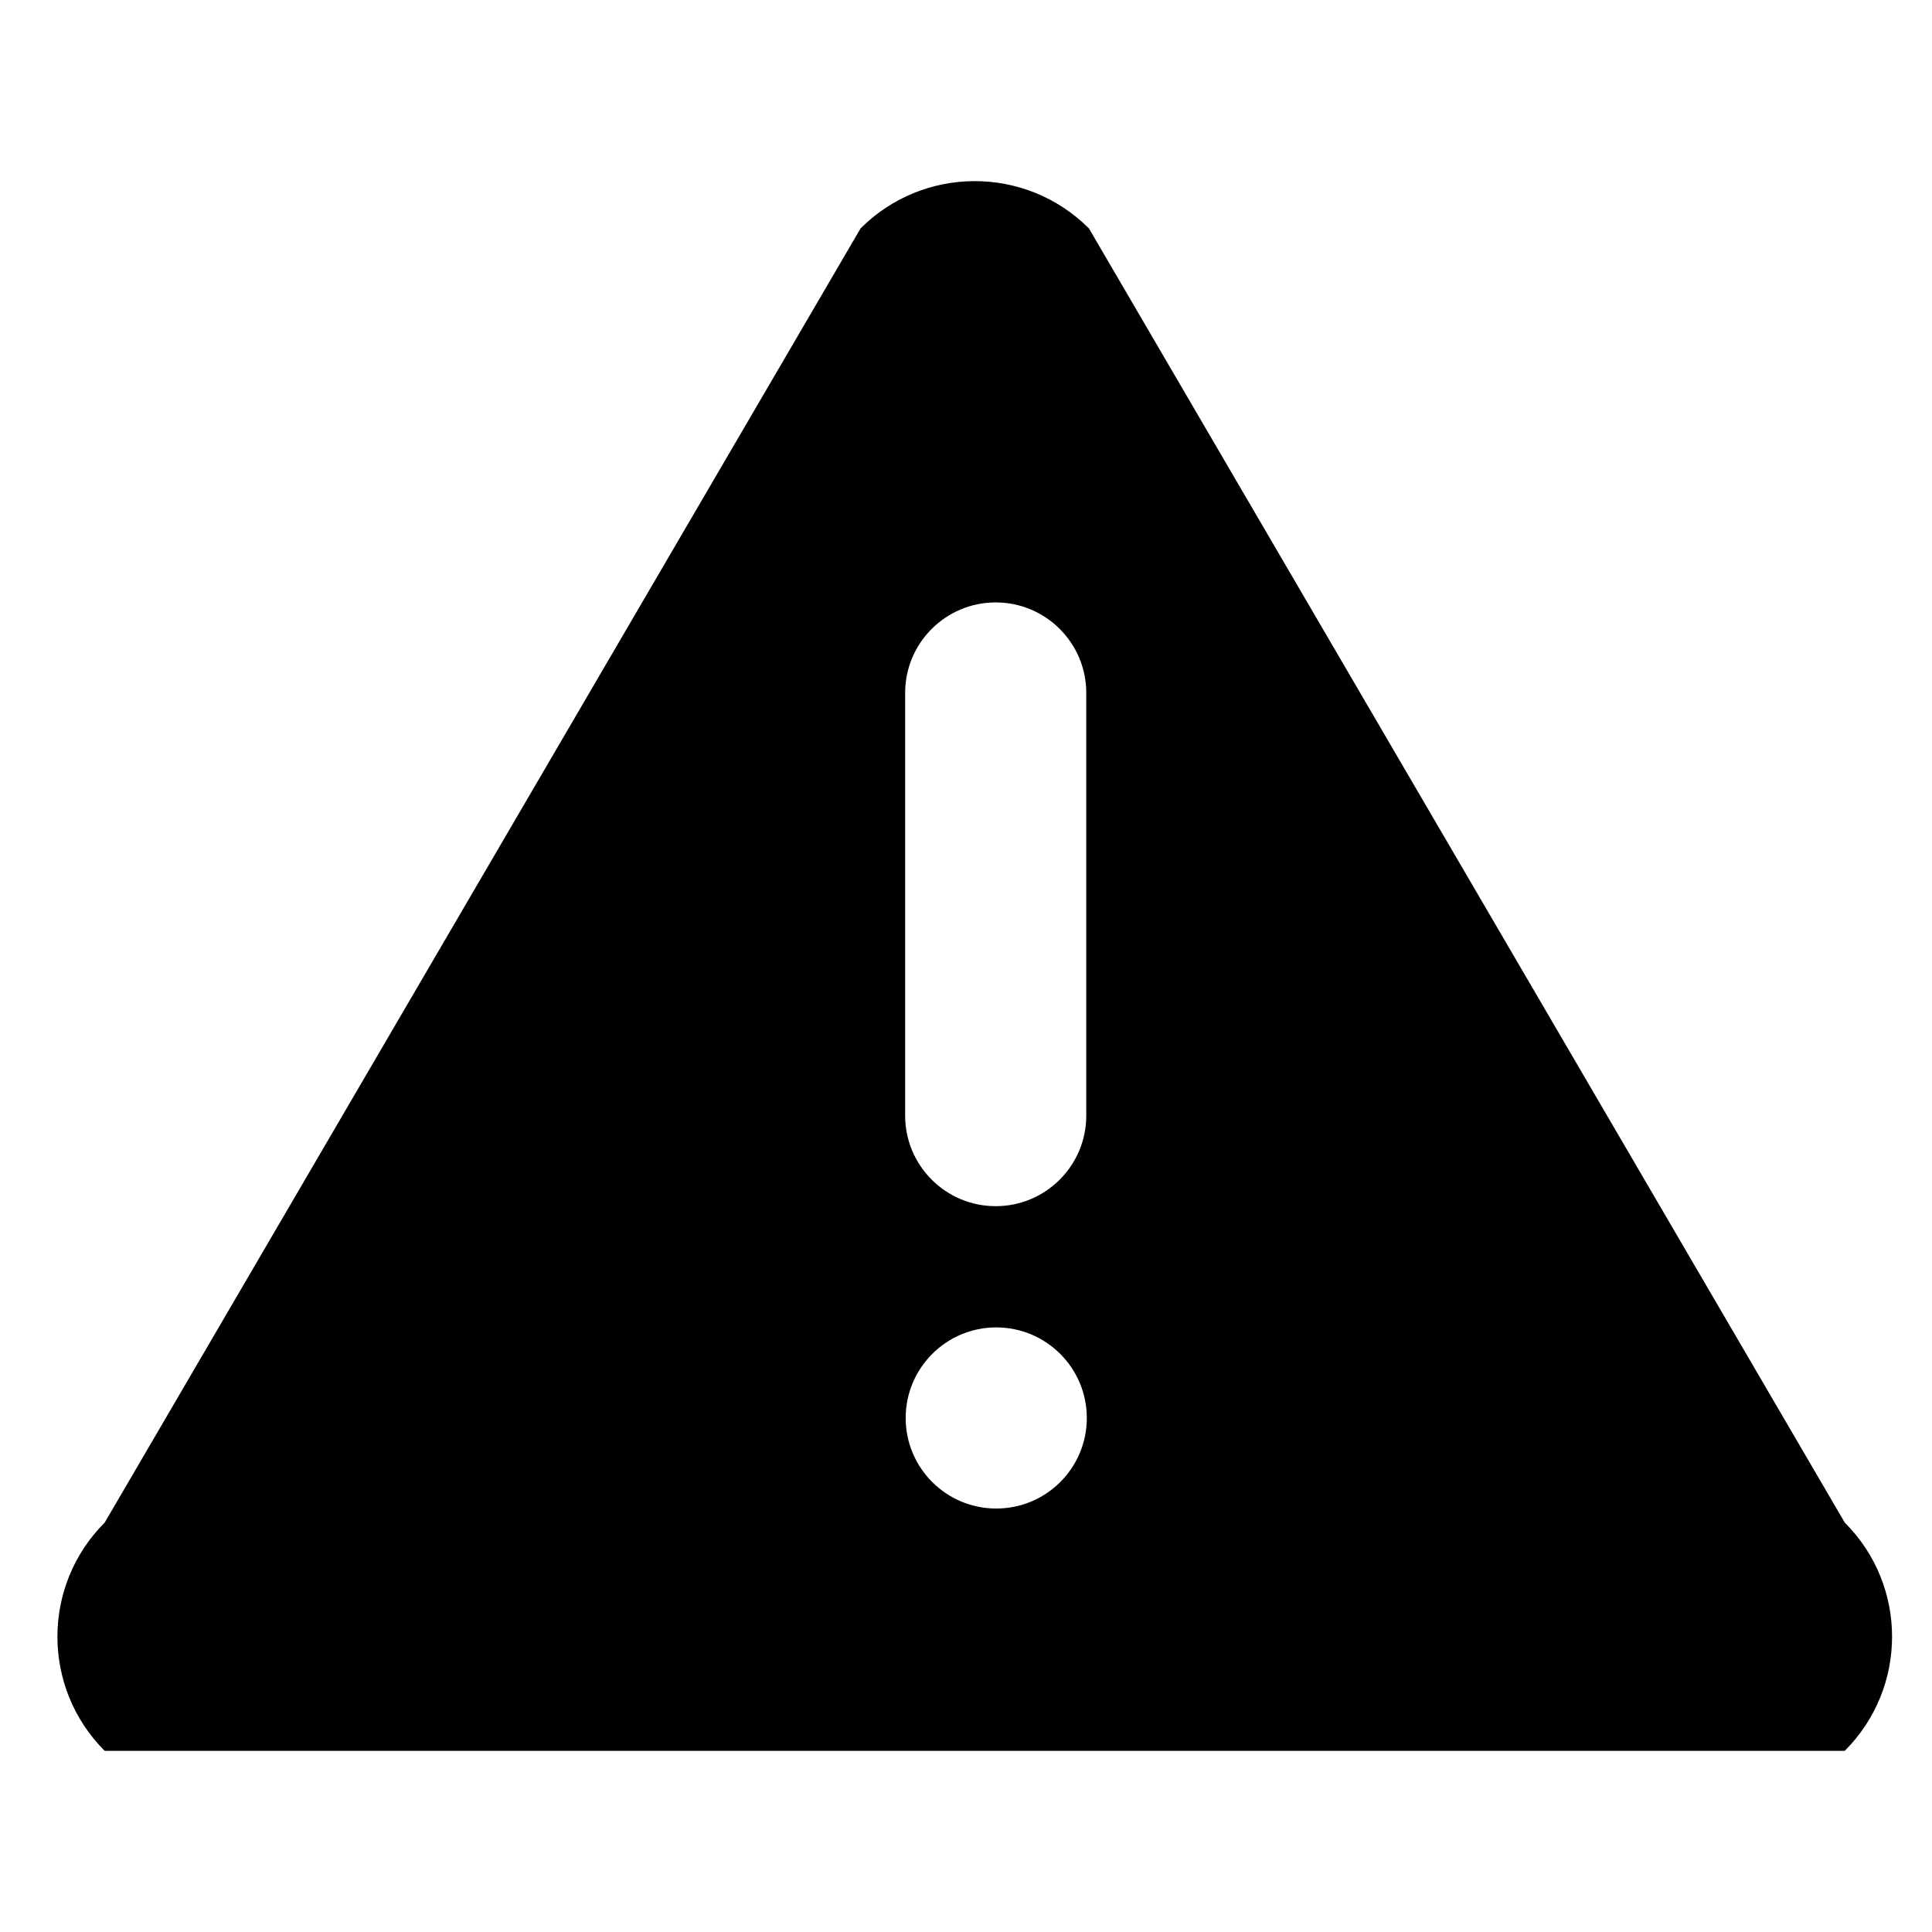
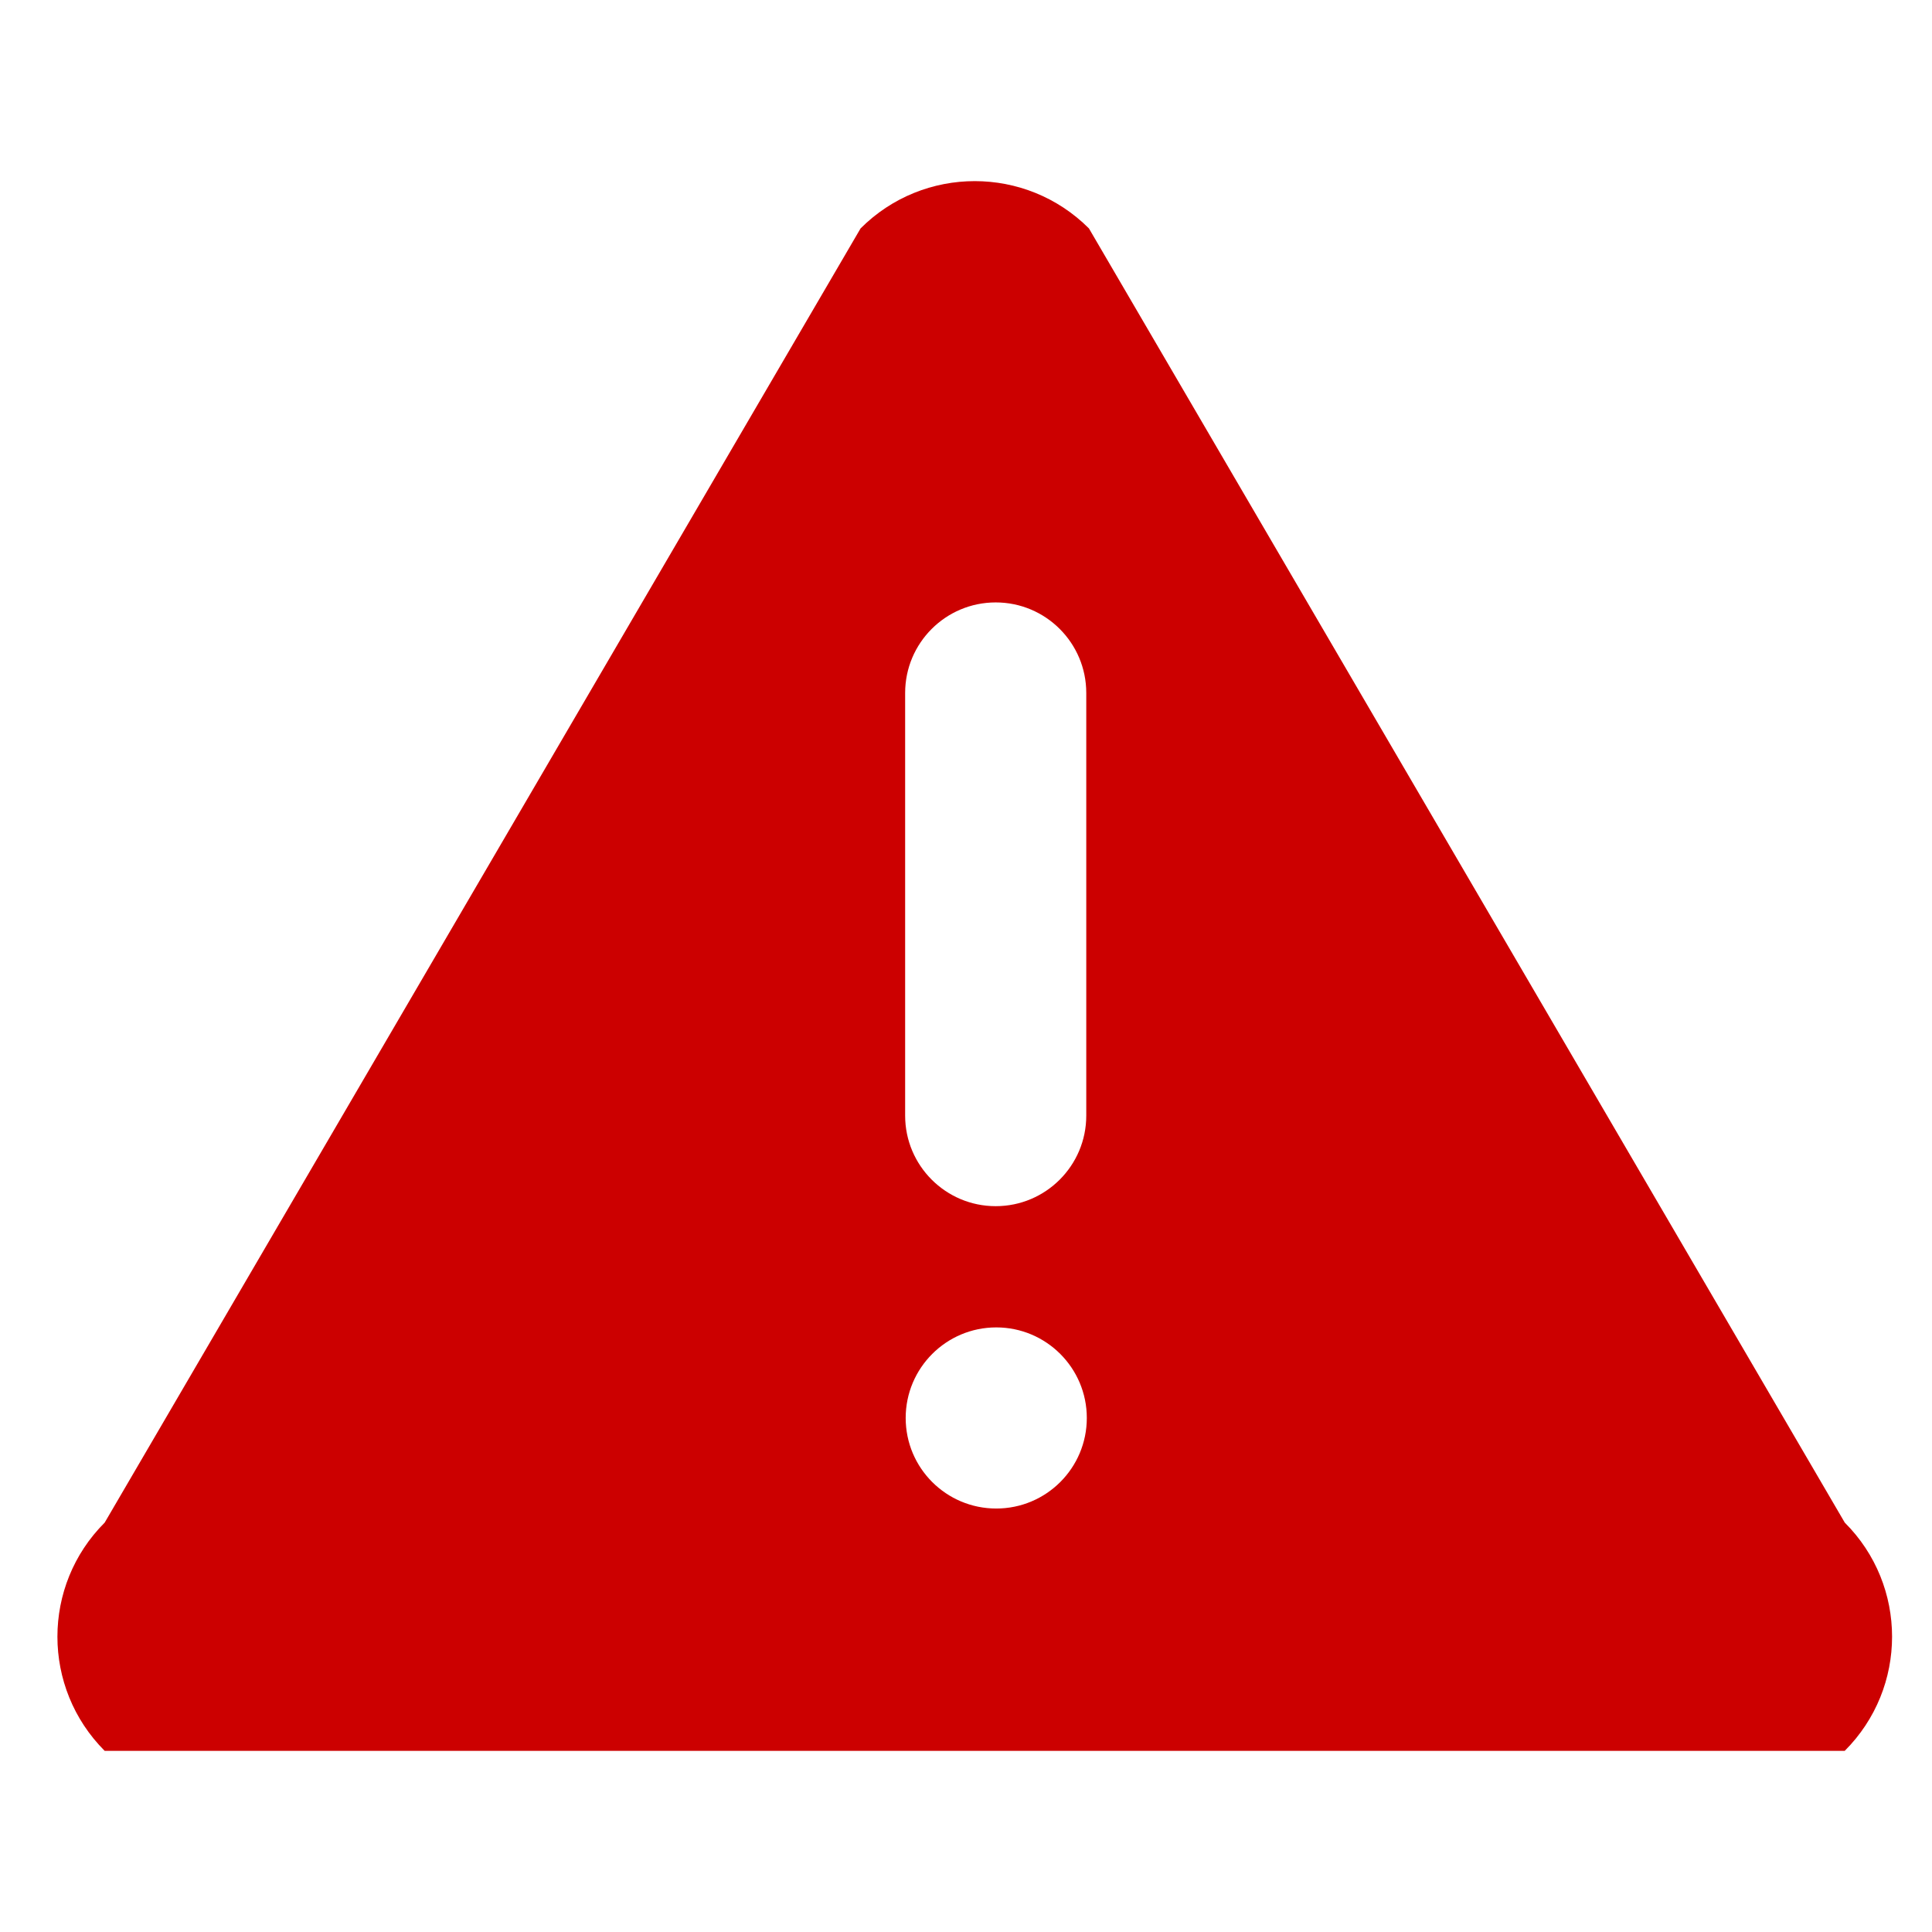
- <svg xmlns="http://www.w3.org/2000/svg" fill="#000000" width="800px" height="800px" viewBox="0 0 32 32" version="1.1">
+ <svg xmlns="http://www.w3.org/2000/svg" fill="#CC0000" width="800px" height="800px" viewBox="0 0 32 32" version="1.1">
  <path d="M30.555 25.219l-12.519-21.436c-1.044-1.044-2.738-1.044-3.782 0l-12.52 21.436c-1.044 1.043-1.044 2.736 0 3.781h28.82c1.046-1.045 1.046-2.738 0.001-3.781zM14.992 11.478c0-0.829 0.672-1.5 1.5-1.5s1.5 0.671 1.5 1.5v7c0 0.828-0.672 1.5-1.5 1.5s-1.5-0.672-1.5-1.5v-7zM16.501 24.986c-0.828 0-1.5-0.67-1.5-1.5 0-0.828 0.672-1.5 1.5-1.5s1.5 0.672 1.5 1.5c0 0.83-0.672 1.5-1.5 1.5z" />
</svg>
